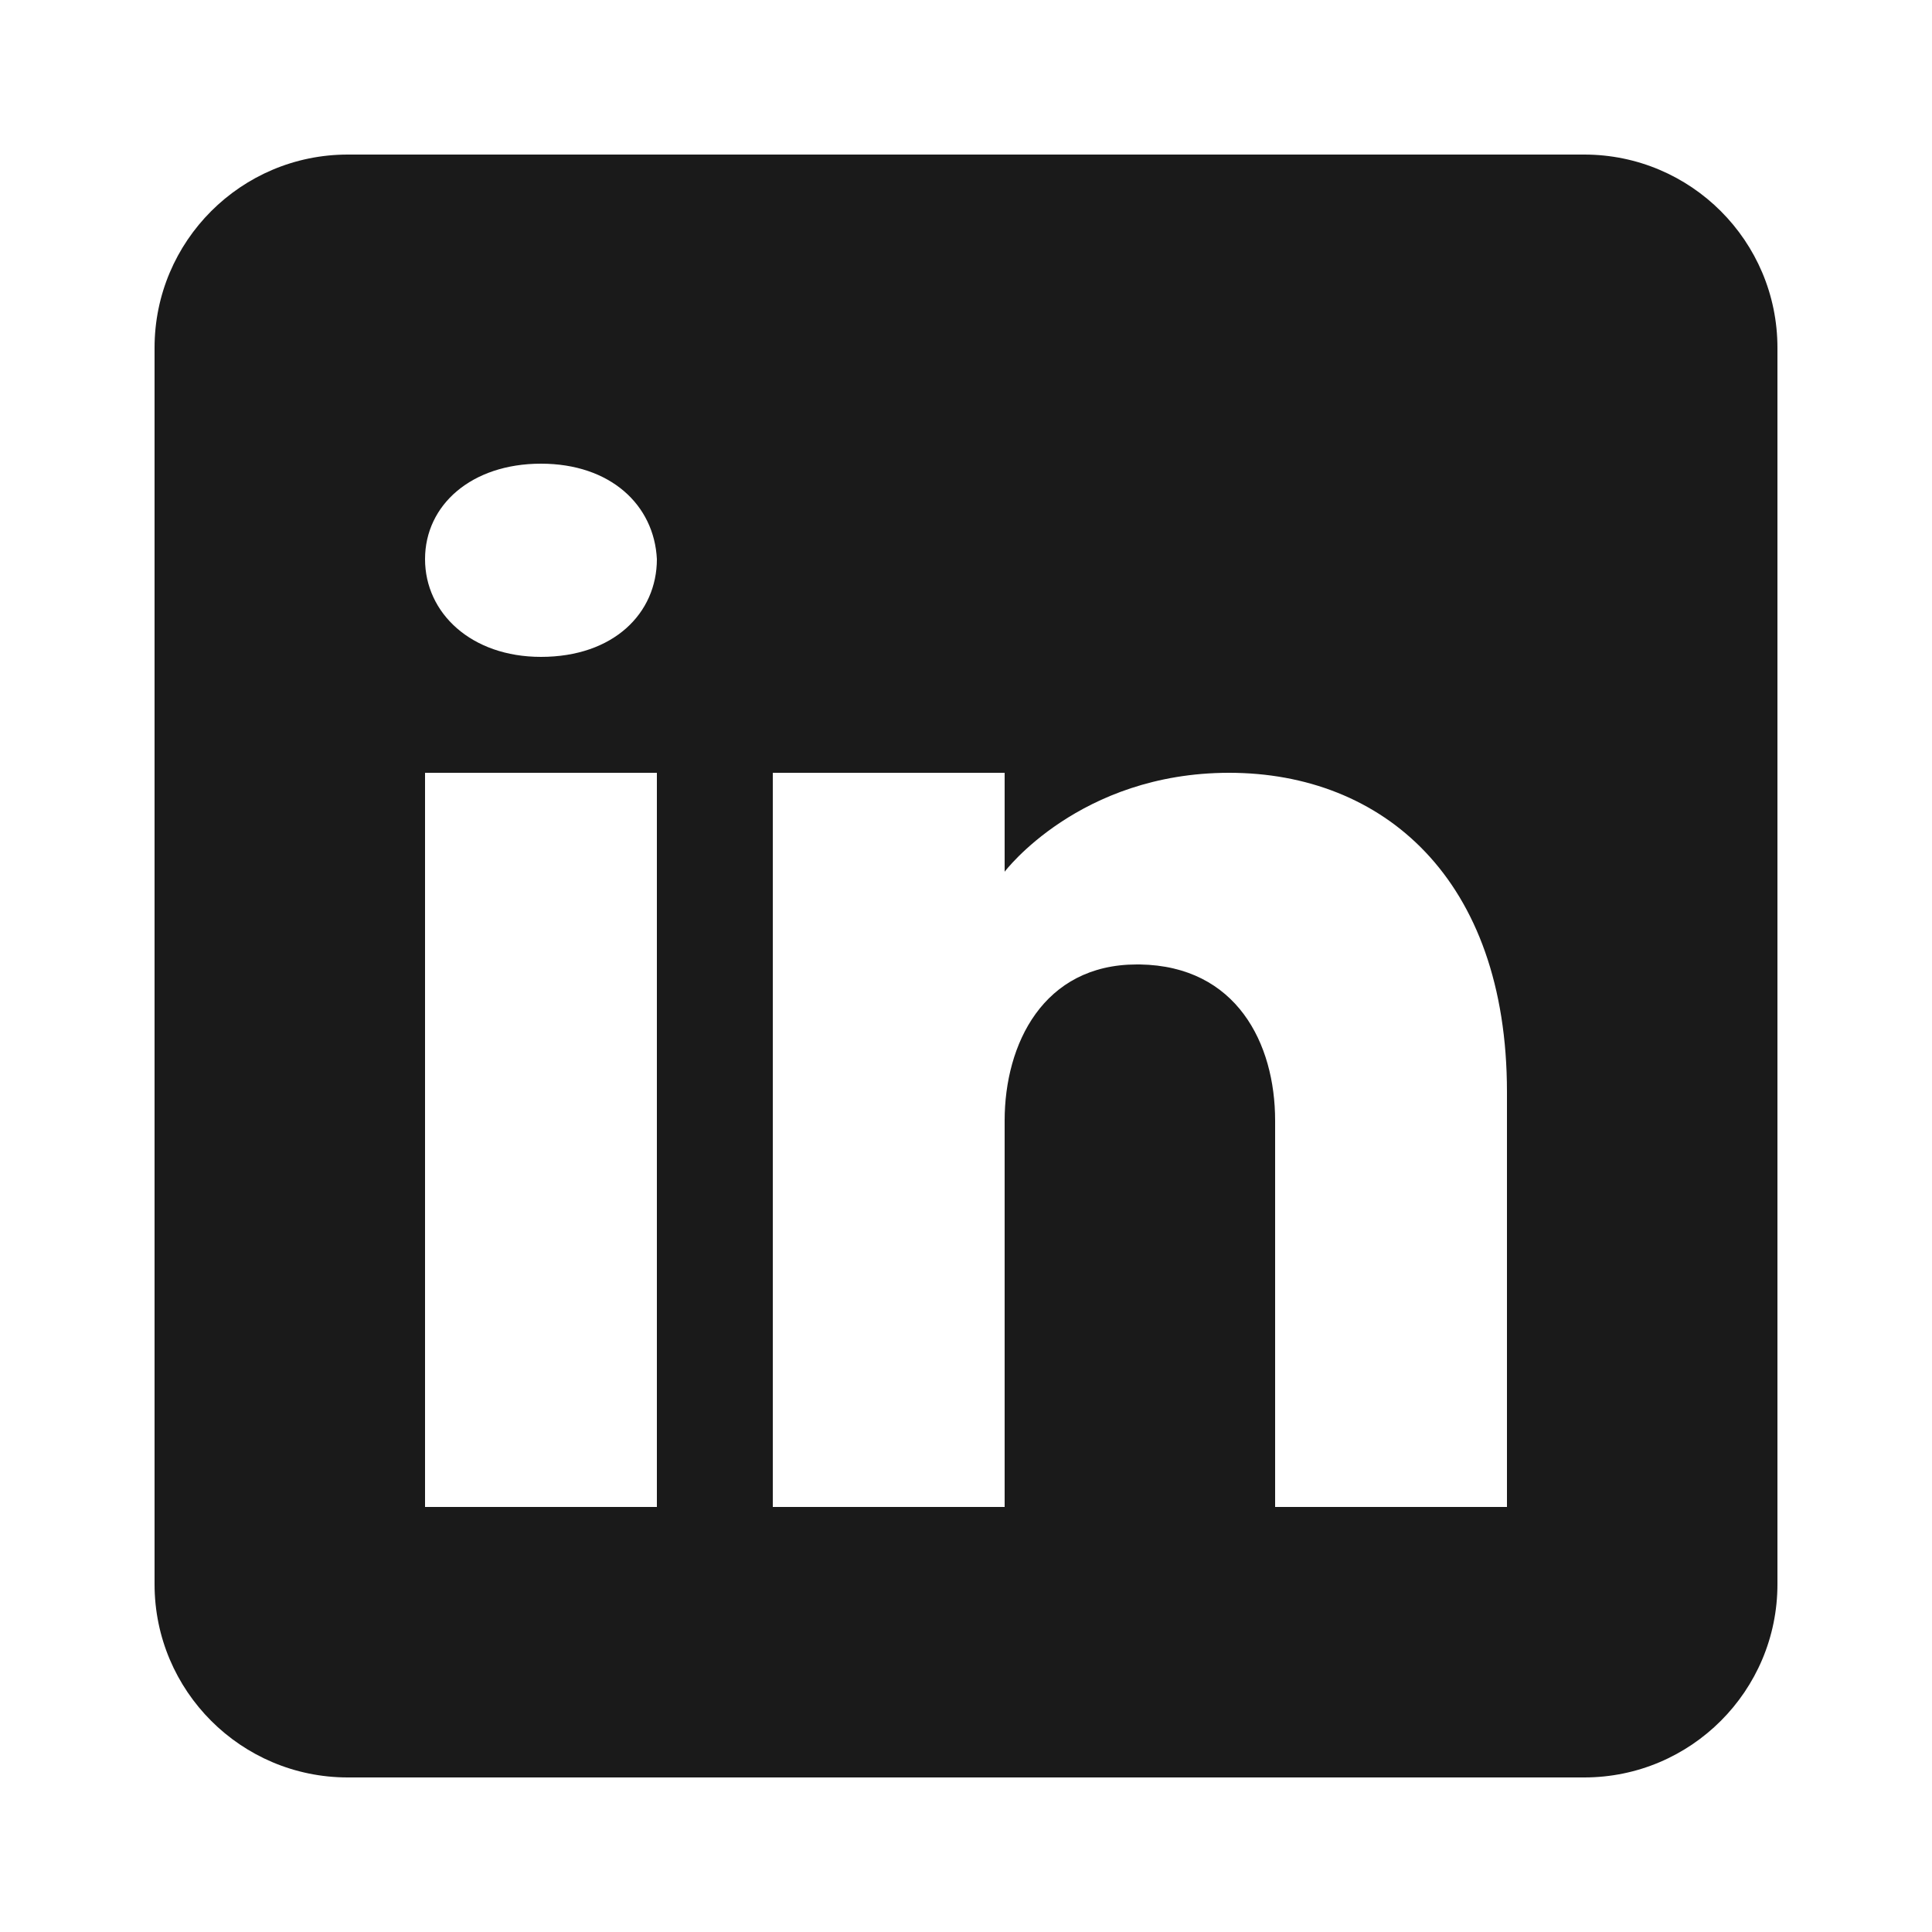
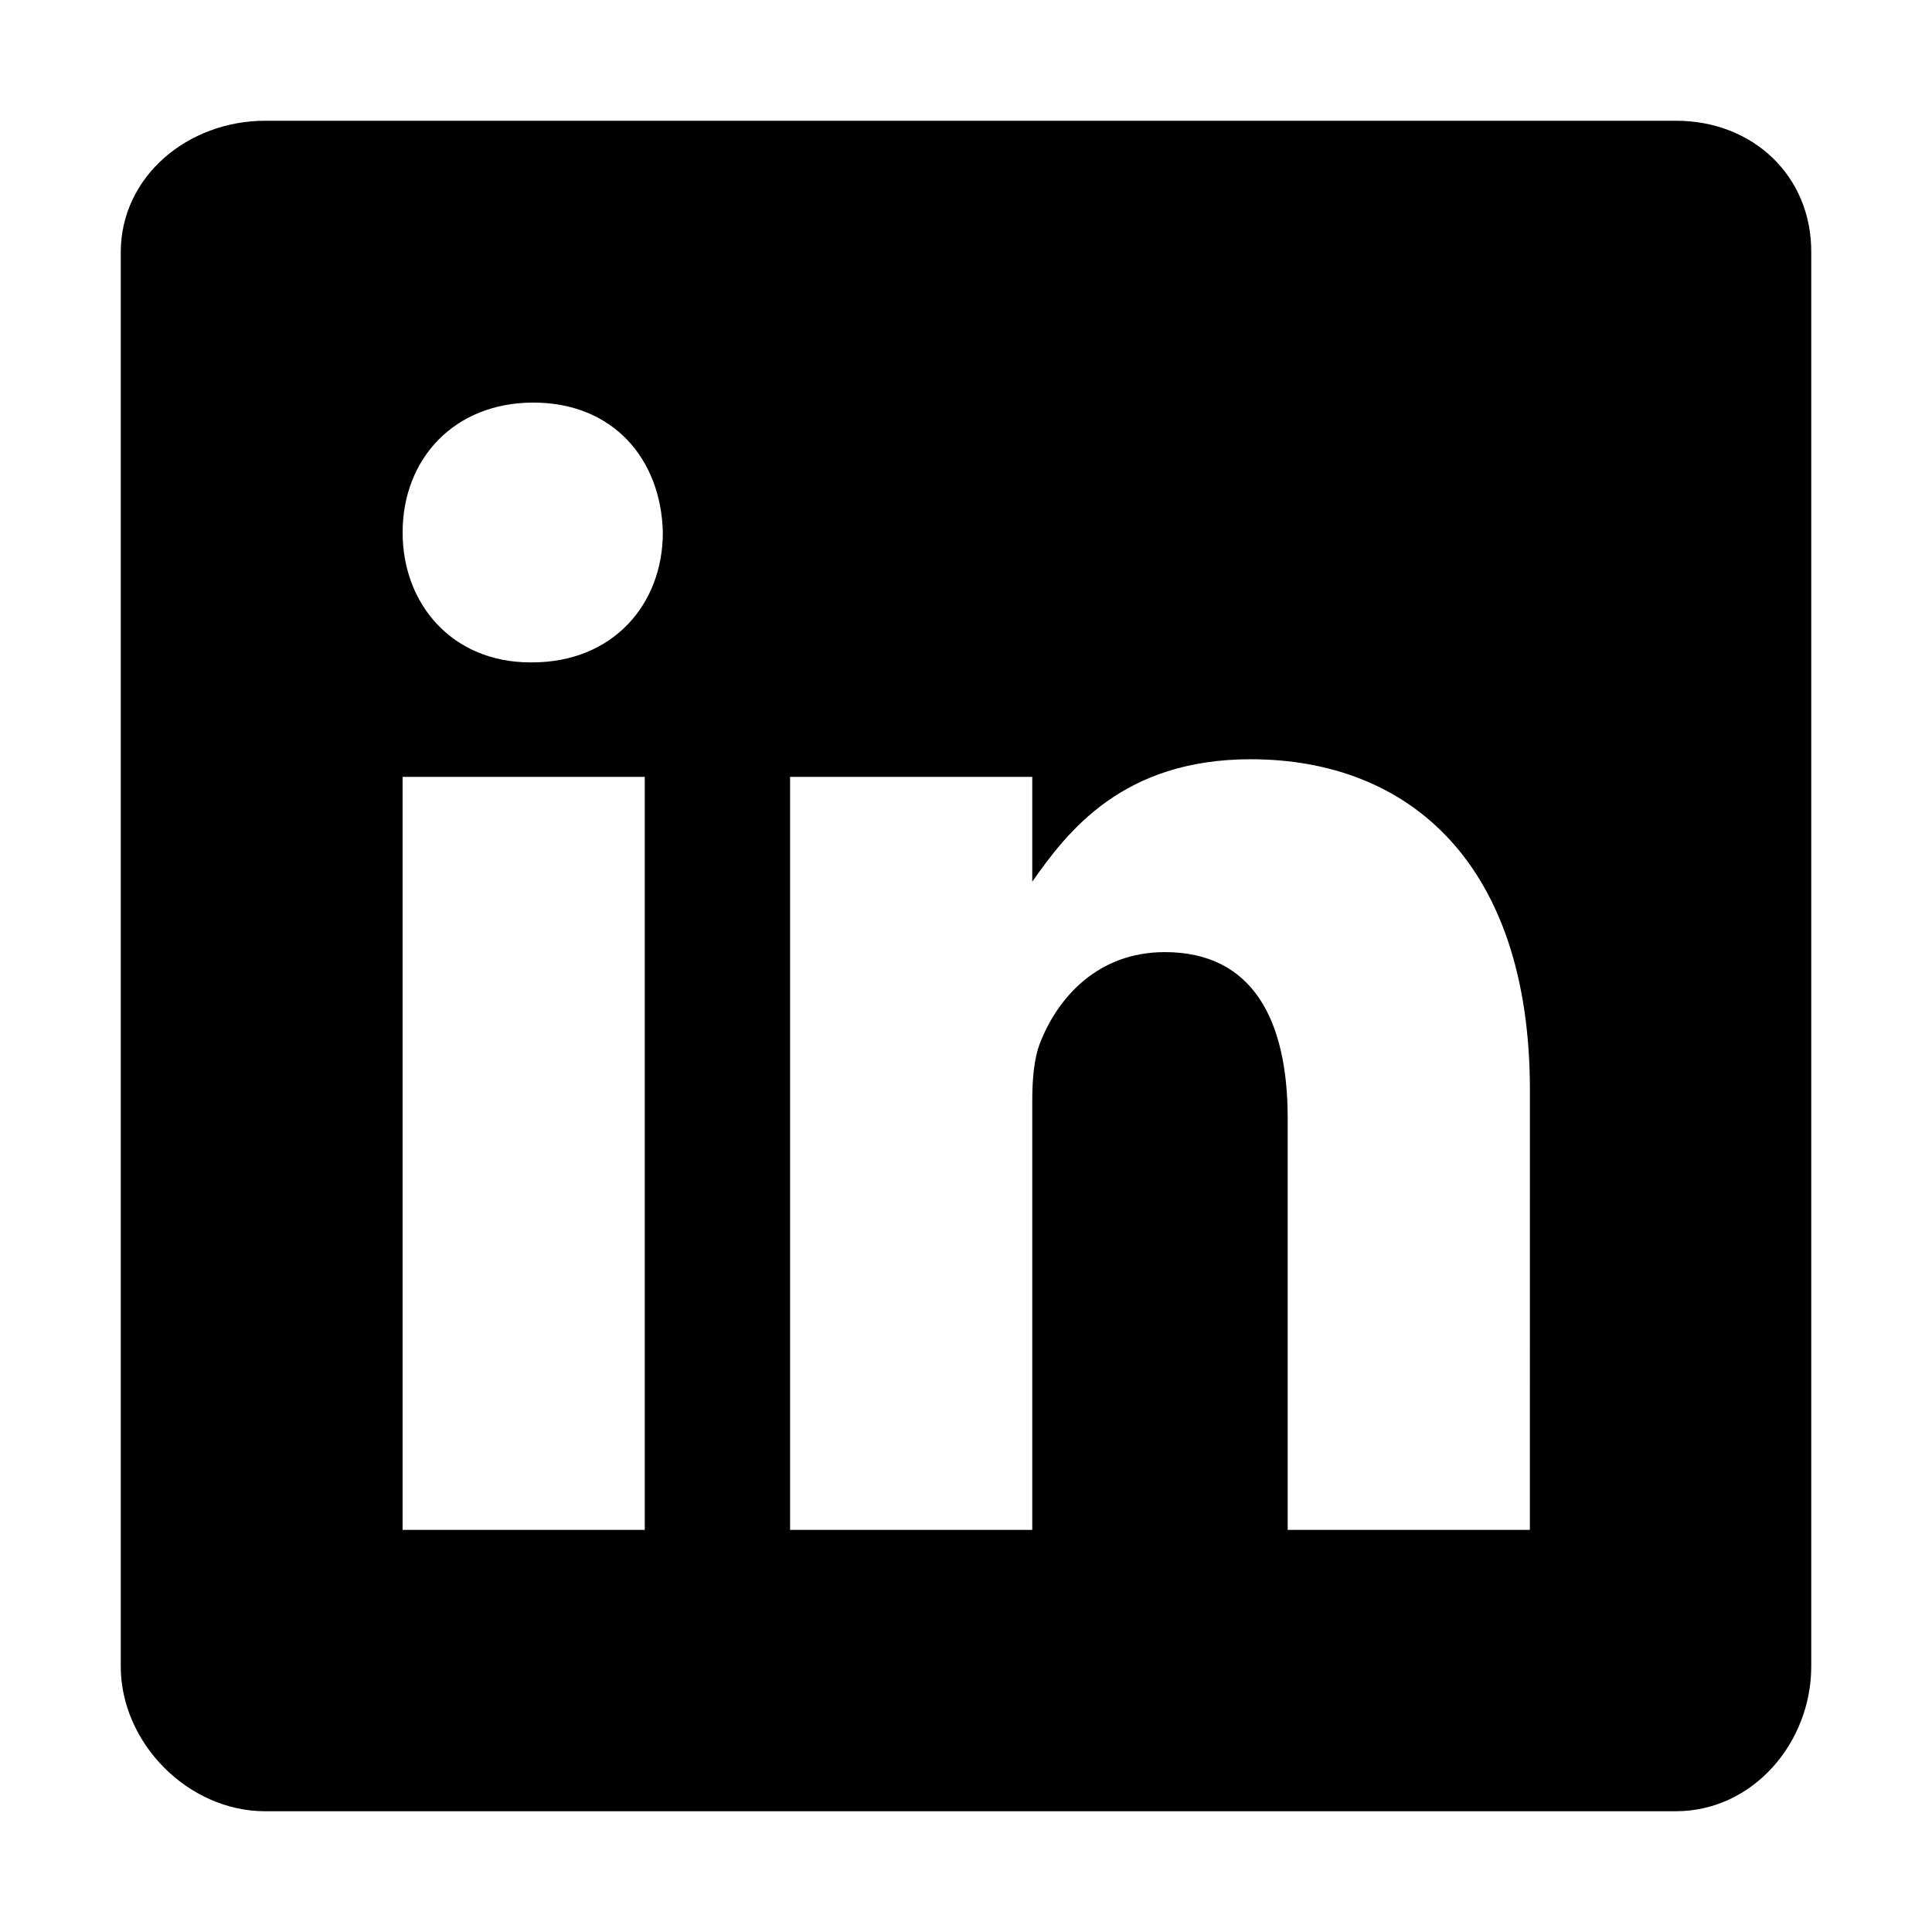
- <svg xmlns="http://www.w3.org/2000/svg" fill="#1A1A1A" viewBox="0 0 50 50" width="50px" height="50px">
-   <path d="M41,4H9C6.24,4,4,6.24,4,9v32c0,2.76,2.24,5,5,5h32c2.76,0,5-2.24,5-5V9C46,6.24,43.76,4,41,4z M17,20v19h-6V20H17z M11,14.47c0-1.4,1.2-2.47,3-2.47s2.93,1.07,3,2.47c0,1.4-1.12,2.53-3,2.53C12.2,17,11,15.87,11,14.47z M39,39h-6c0,0,0-9.26,0-10 c0-2-1-4-3.5-4.04h-0.08C27,24.96,26,27.02,26,29c0,0.91,0,10,0,10h-6V20h6v2.56c0,0,1.93-2.56,5.81-2.56 c3.97,0,7.19,2.73,7.19,8.26V39z" />
+ <svg xmlns="http://www.w3.org/2000/svg" class="ionicon" viewBox="0 0 512 512">
+   <path d="M444.17 32H70.28C49.85 32 32 46.7 32 66.89v374.72C32 461.91 49.85 480 70.28 480h373.78c20.54 0 35.94-18.21 35.94-38.39V66.89C480.12 46.7 464.6 32 444.17 32zm-273.3 373.43h-64.18V205.88h64.18zM141 175.54h-.46c-20.54 0-33.84-15.29-33.84-34.43 0-19.49 13.65-34.42 34.65-34.42s33.85 14.82 34.31 34.42c-.01 19.14-13.31 34.43-34.66 34.43zm264.43 229.89h-64.18V296.32c0-26.14-9.34-44-32.56-44-17.74 0-28.24 12-32.91 23.69-1.75 4.2-2.22 9.92-2.22 15.76v113.66h-64.18V205.88h64.18v27.77c9.34-13.3 23.93-32.44 57.88-32.44 42.13 0 74 27.77 74 87.64z" />
</svg>
